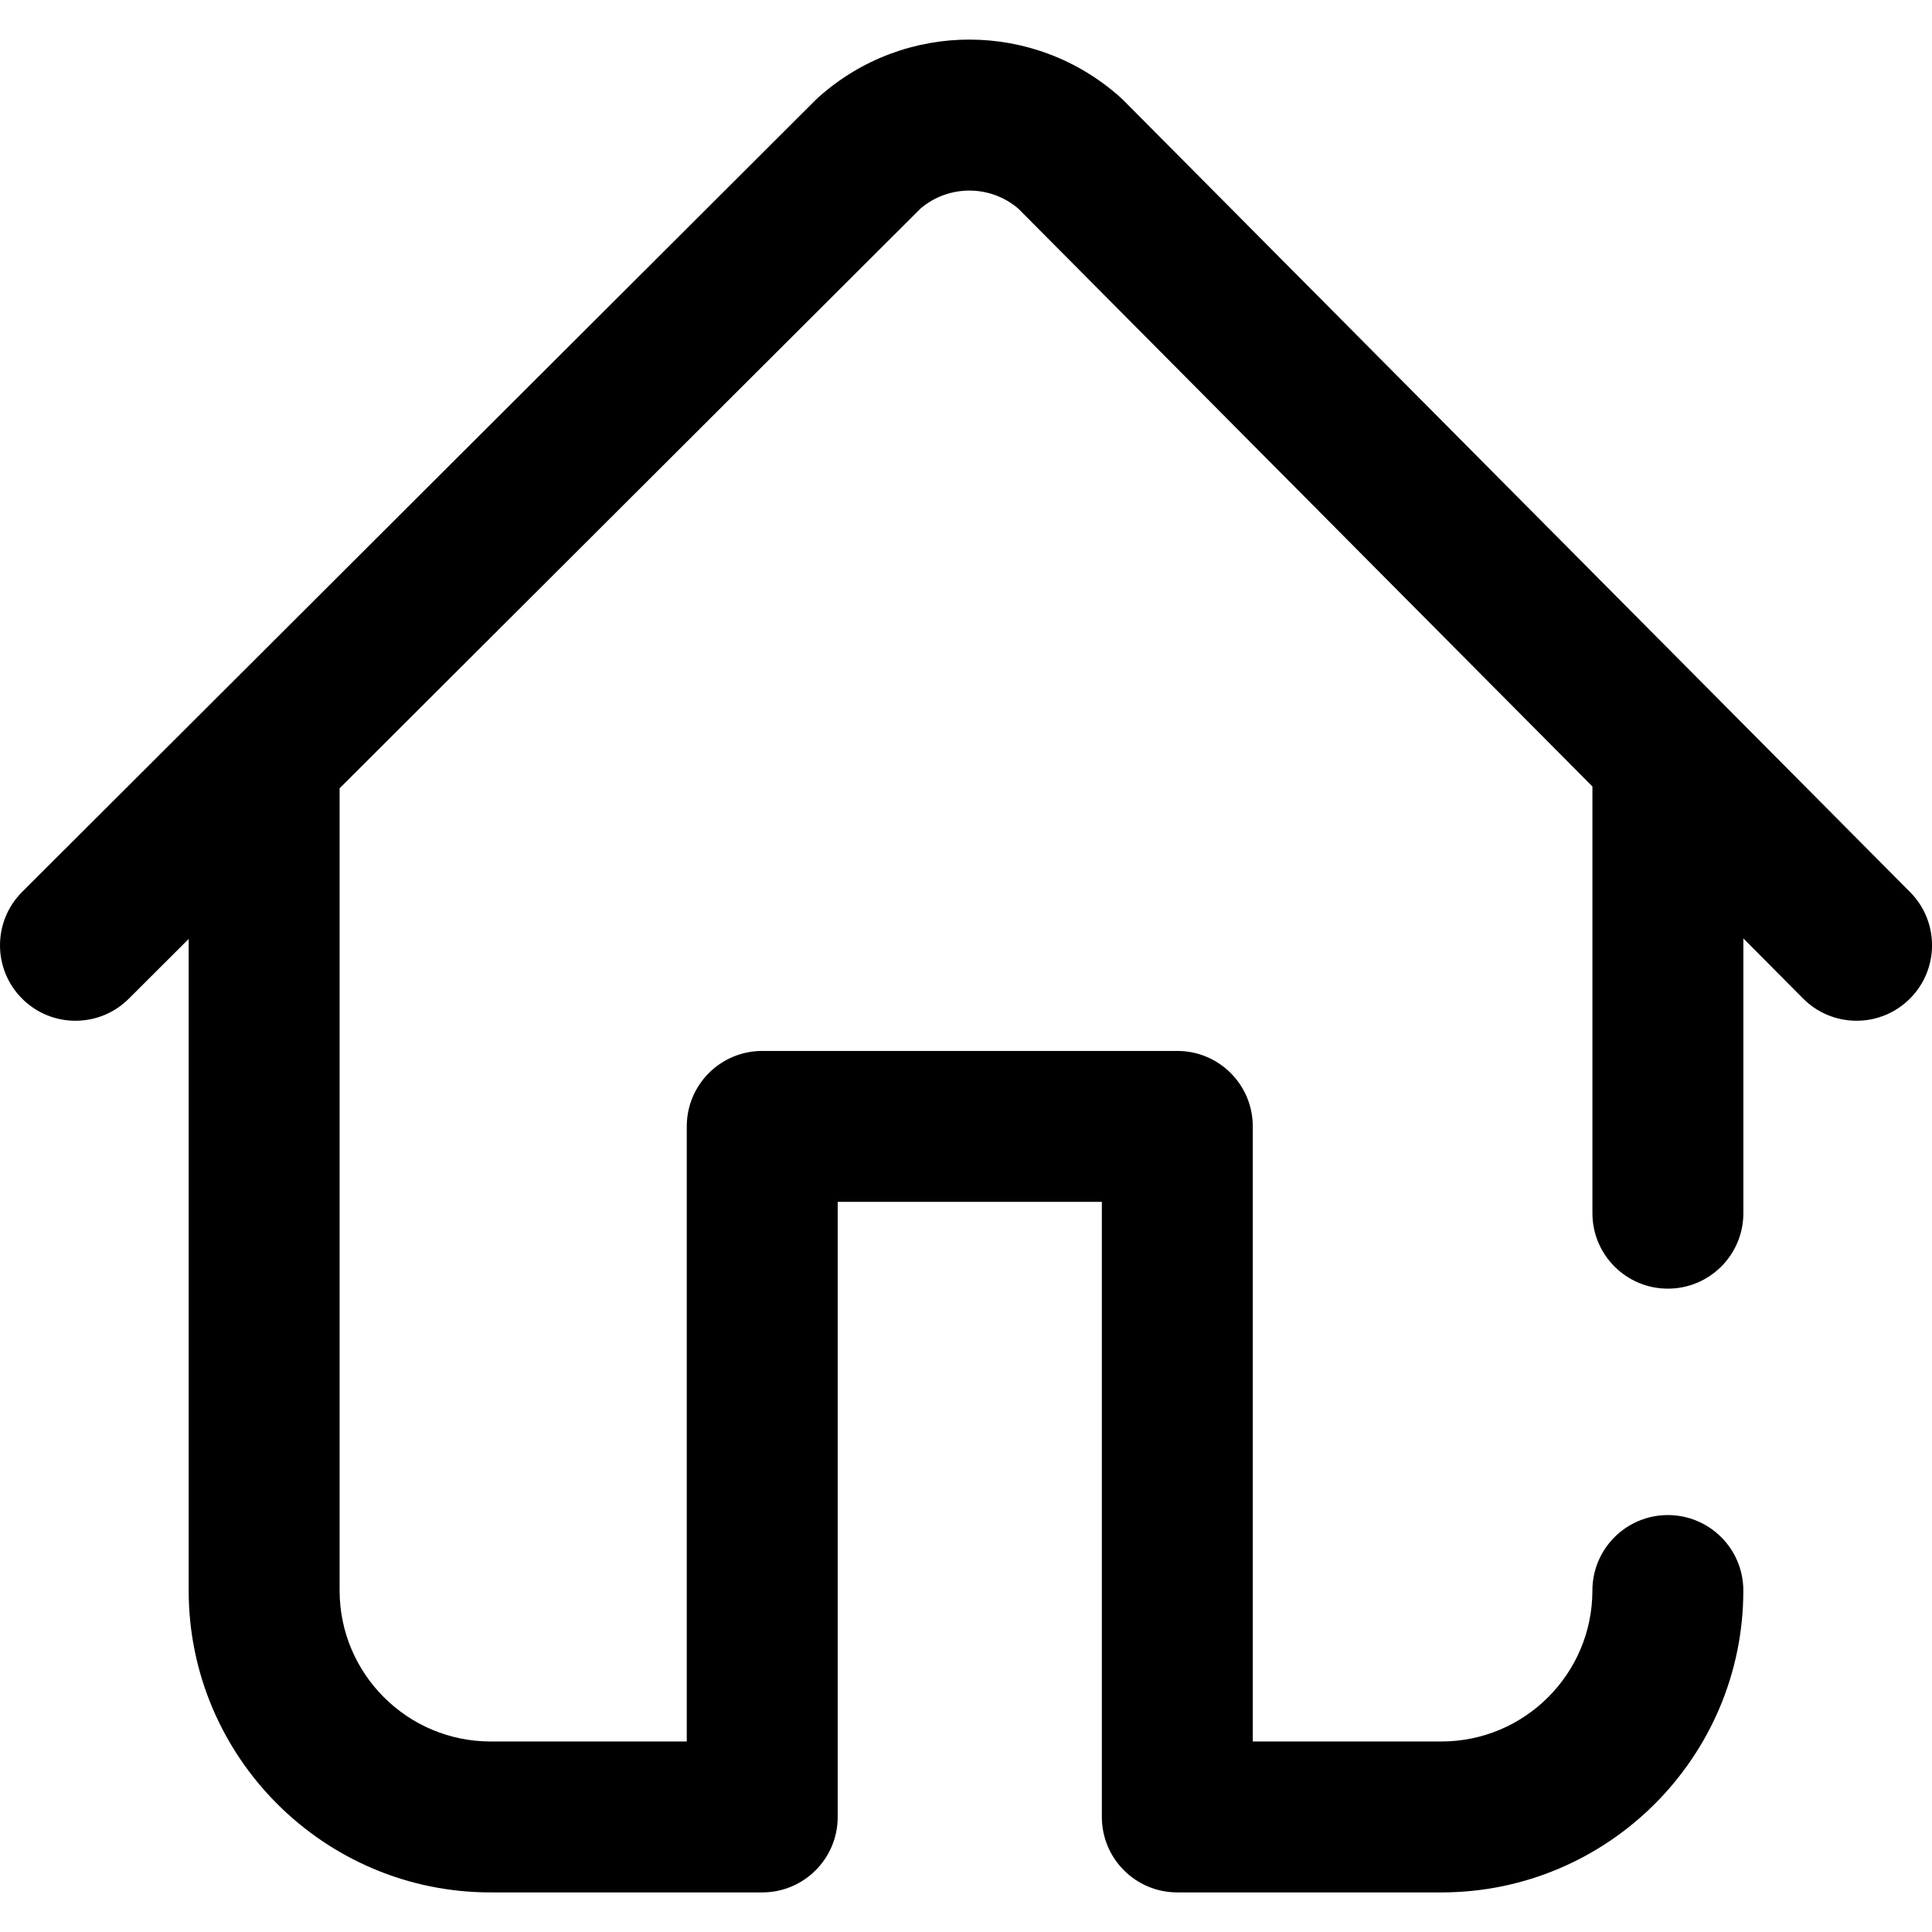
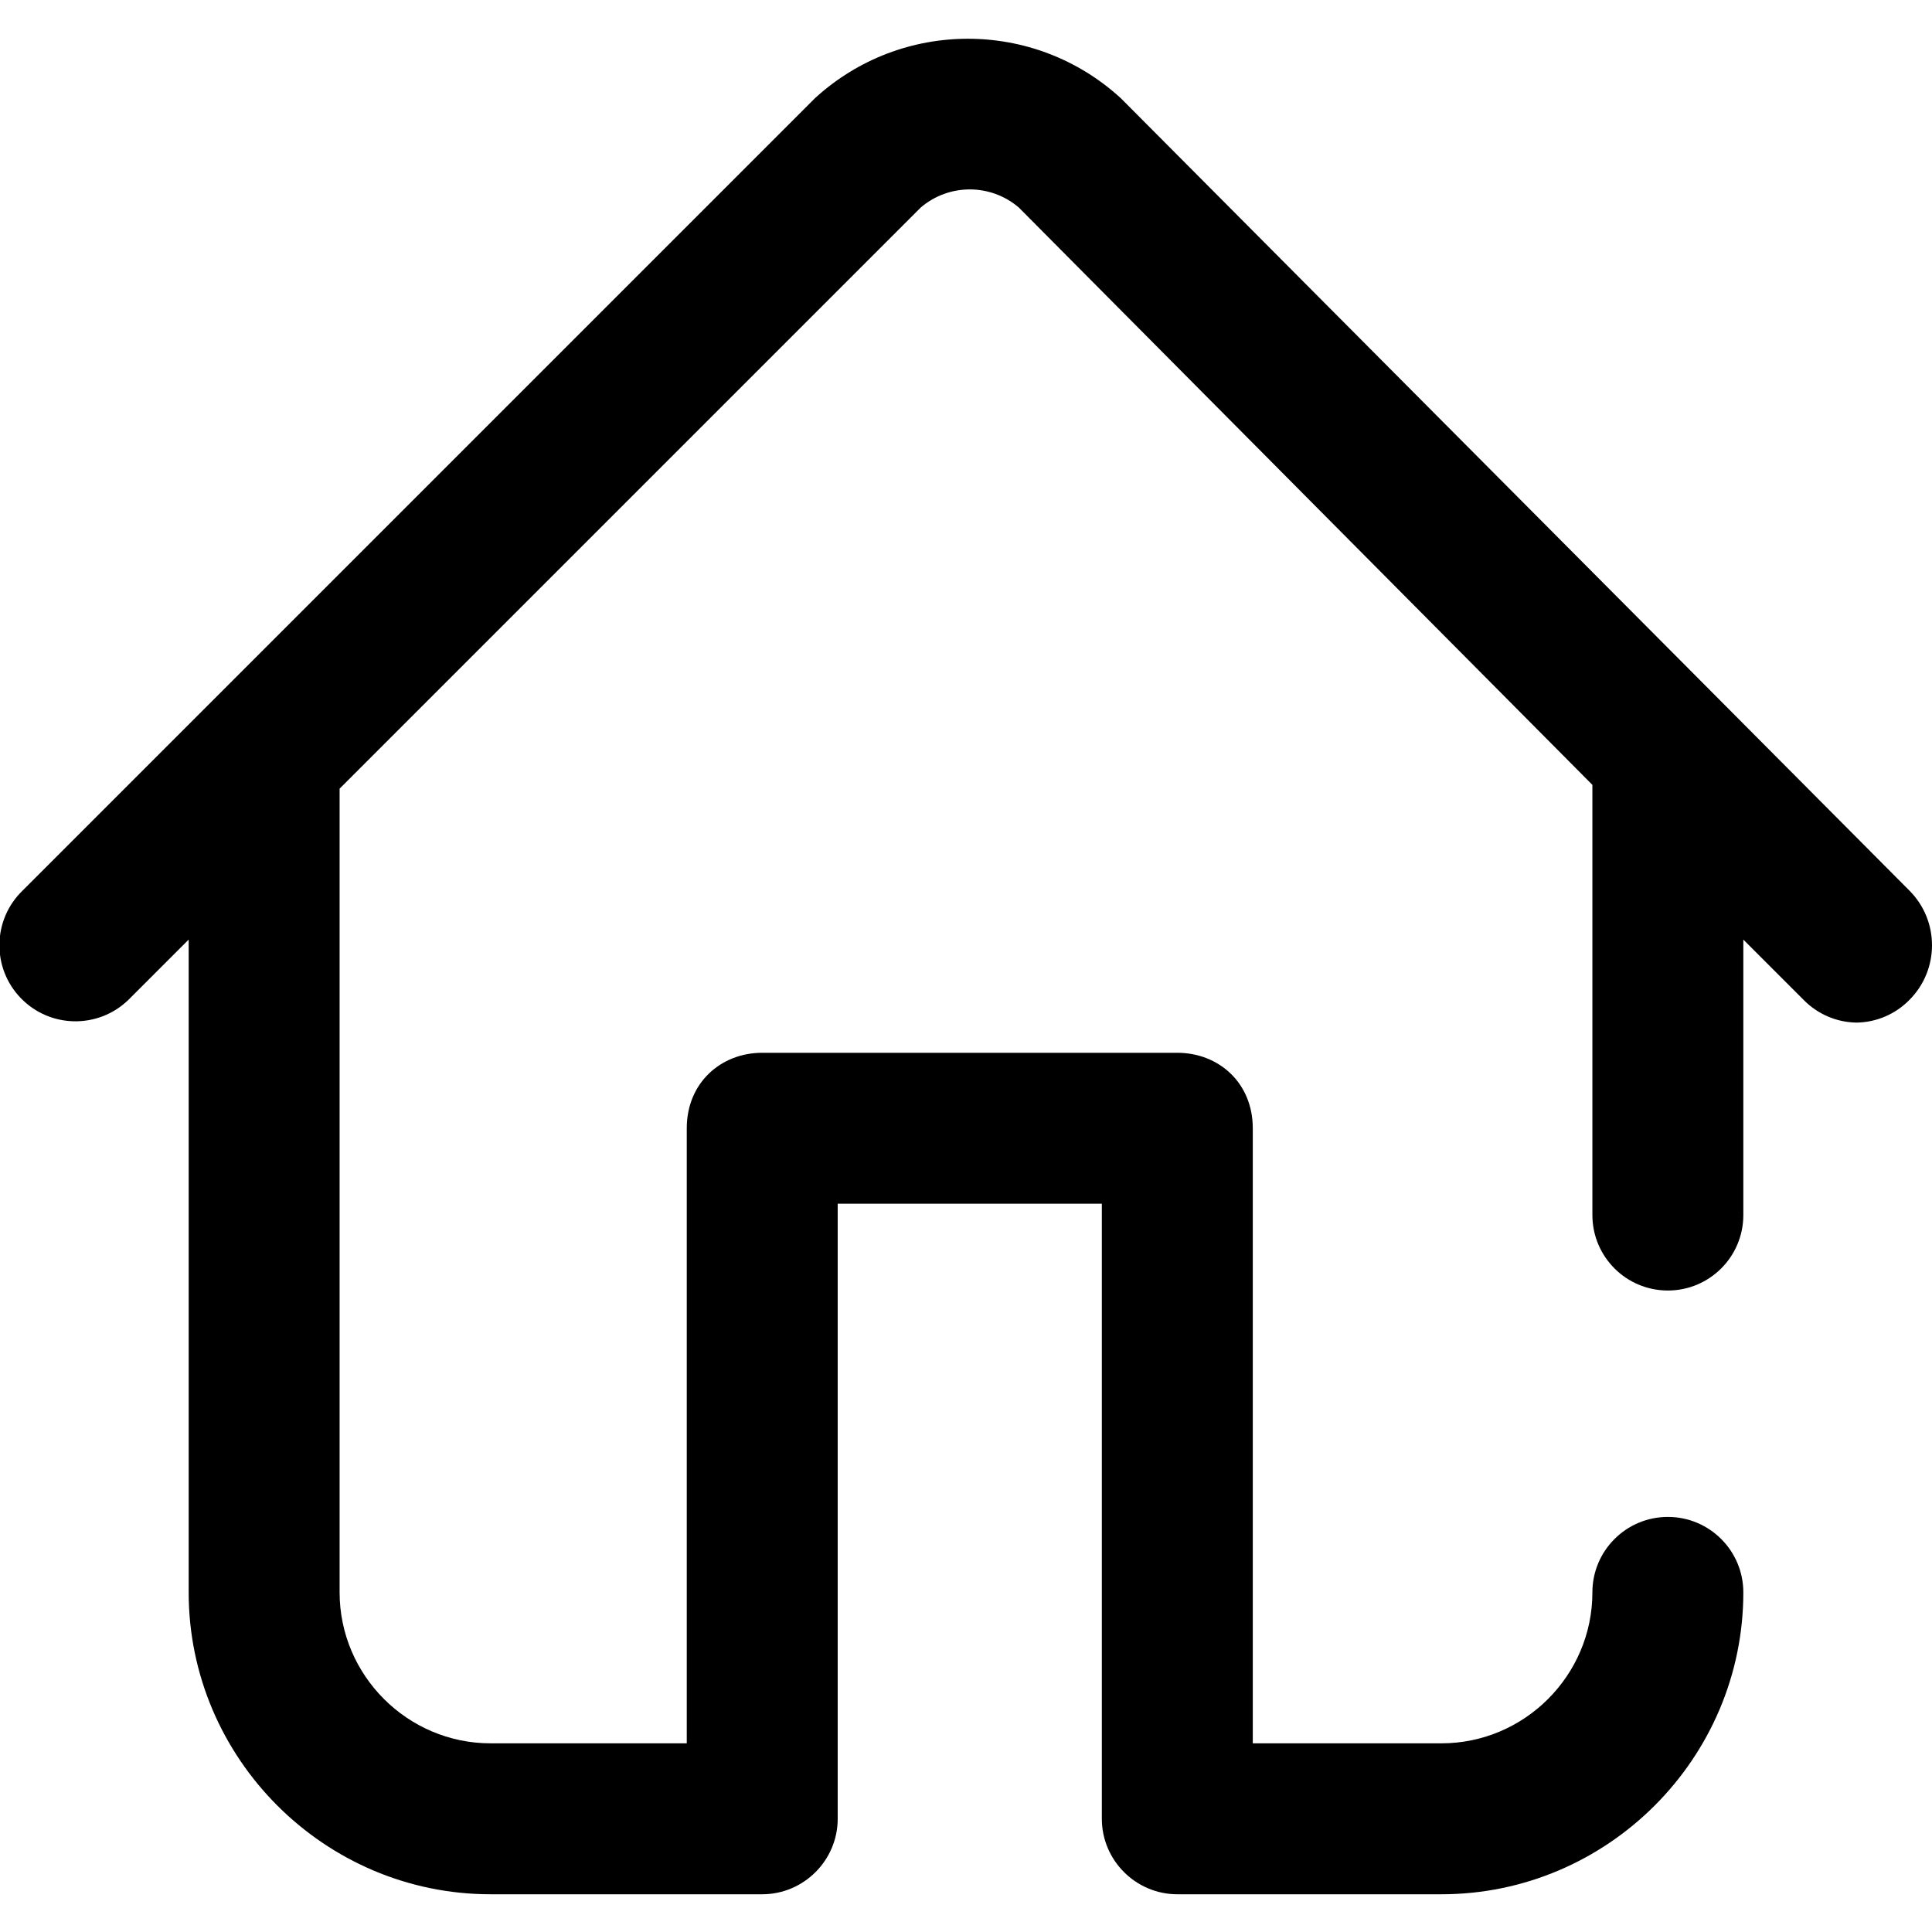
<svg xmlns="http://www.w3.org/2000/svg" viewBox="0 0 512 512">
-   <path d="M506.19 236.41L297.8 26.65c-.267-.27-.544-.532-.826-.786-22.755-20.431-57.14-20.504-79.982-.169-.284.253-.56.514-.829.782L5.873 236.357c-7.818 7.804-7.831 20.467-.028 28.285 7.804 7.818 20.467 7.83 28.284.028l15.872-15.841v172.68c0 44.112 35.888 80 80 80h72c11.046 0 20-8.954 20-20v-163h70v163c0 11.046 8.954 20 20 20h70c44.112 0 80-35.888 80-80 0-11.046-8.954-20-20-20s-20 8.954-20 20c0 22.056-17.944 40-40 40h-50v-163c0-11.046-8.954-20-20-20h-110c-11.046 0-20 8.954-20 20v163h-52c-22.056 0-40-17.944-40-40v-212c0-.2-.003-.399-.009-.597l153.96-153.65a19.984 19.984 0 0125.947.055l152.11 153.11v113.08c0 11.046 8.954 20 20 20s20-8.954 20-20v-72.82l15.812 15.917a19.934 19.934 0 0014.188 5.904 19.94 19.94 0 0014.096-5.812c7.836-7.785 7.878-20.448.092-28.284z" />
+   <path d="M506 236 298 27l-1-1a60 60 0 0 0-81 0L6 236a20 20 0 0 0 28 29l16-16v173c0 44 36 80 80 80h72c11 0 20-9 20-20V319h70v163c0 11 9 20 20 20h70c44 0 80-36 80-80a20 20 0 1 0-40 0c0 22-18 40-40 40h-50V299c0-12-9-20-20-20H202c-11 0-20 8-20 20v163h-52c-22 0-40-18-40-40V209L244 55a20 20 0 0 1 26 0l152 153v114a20 20 0 1 0 40 0v-73l16 16a20 20 0 0 0 14 6 20 20 0 0 0 14-6c8-8 8-21 0-29z" />
</svg>
